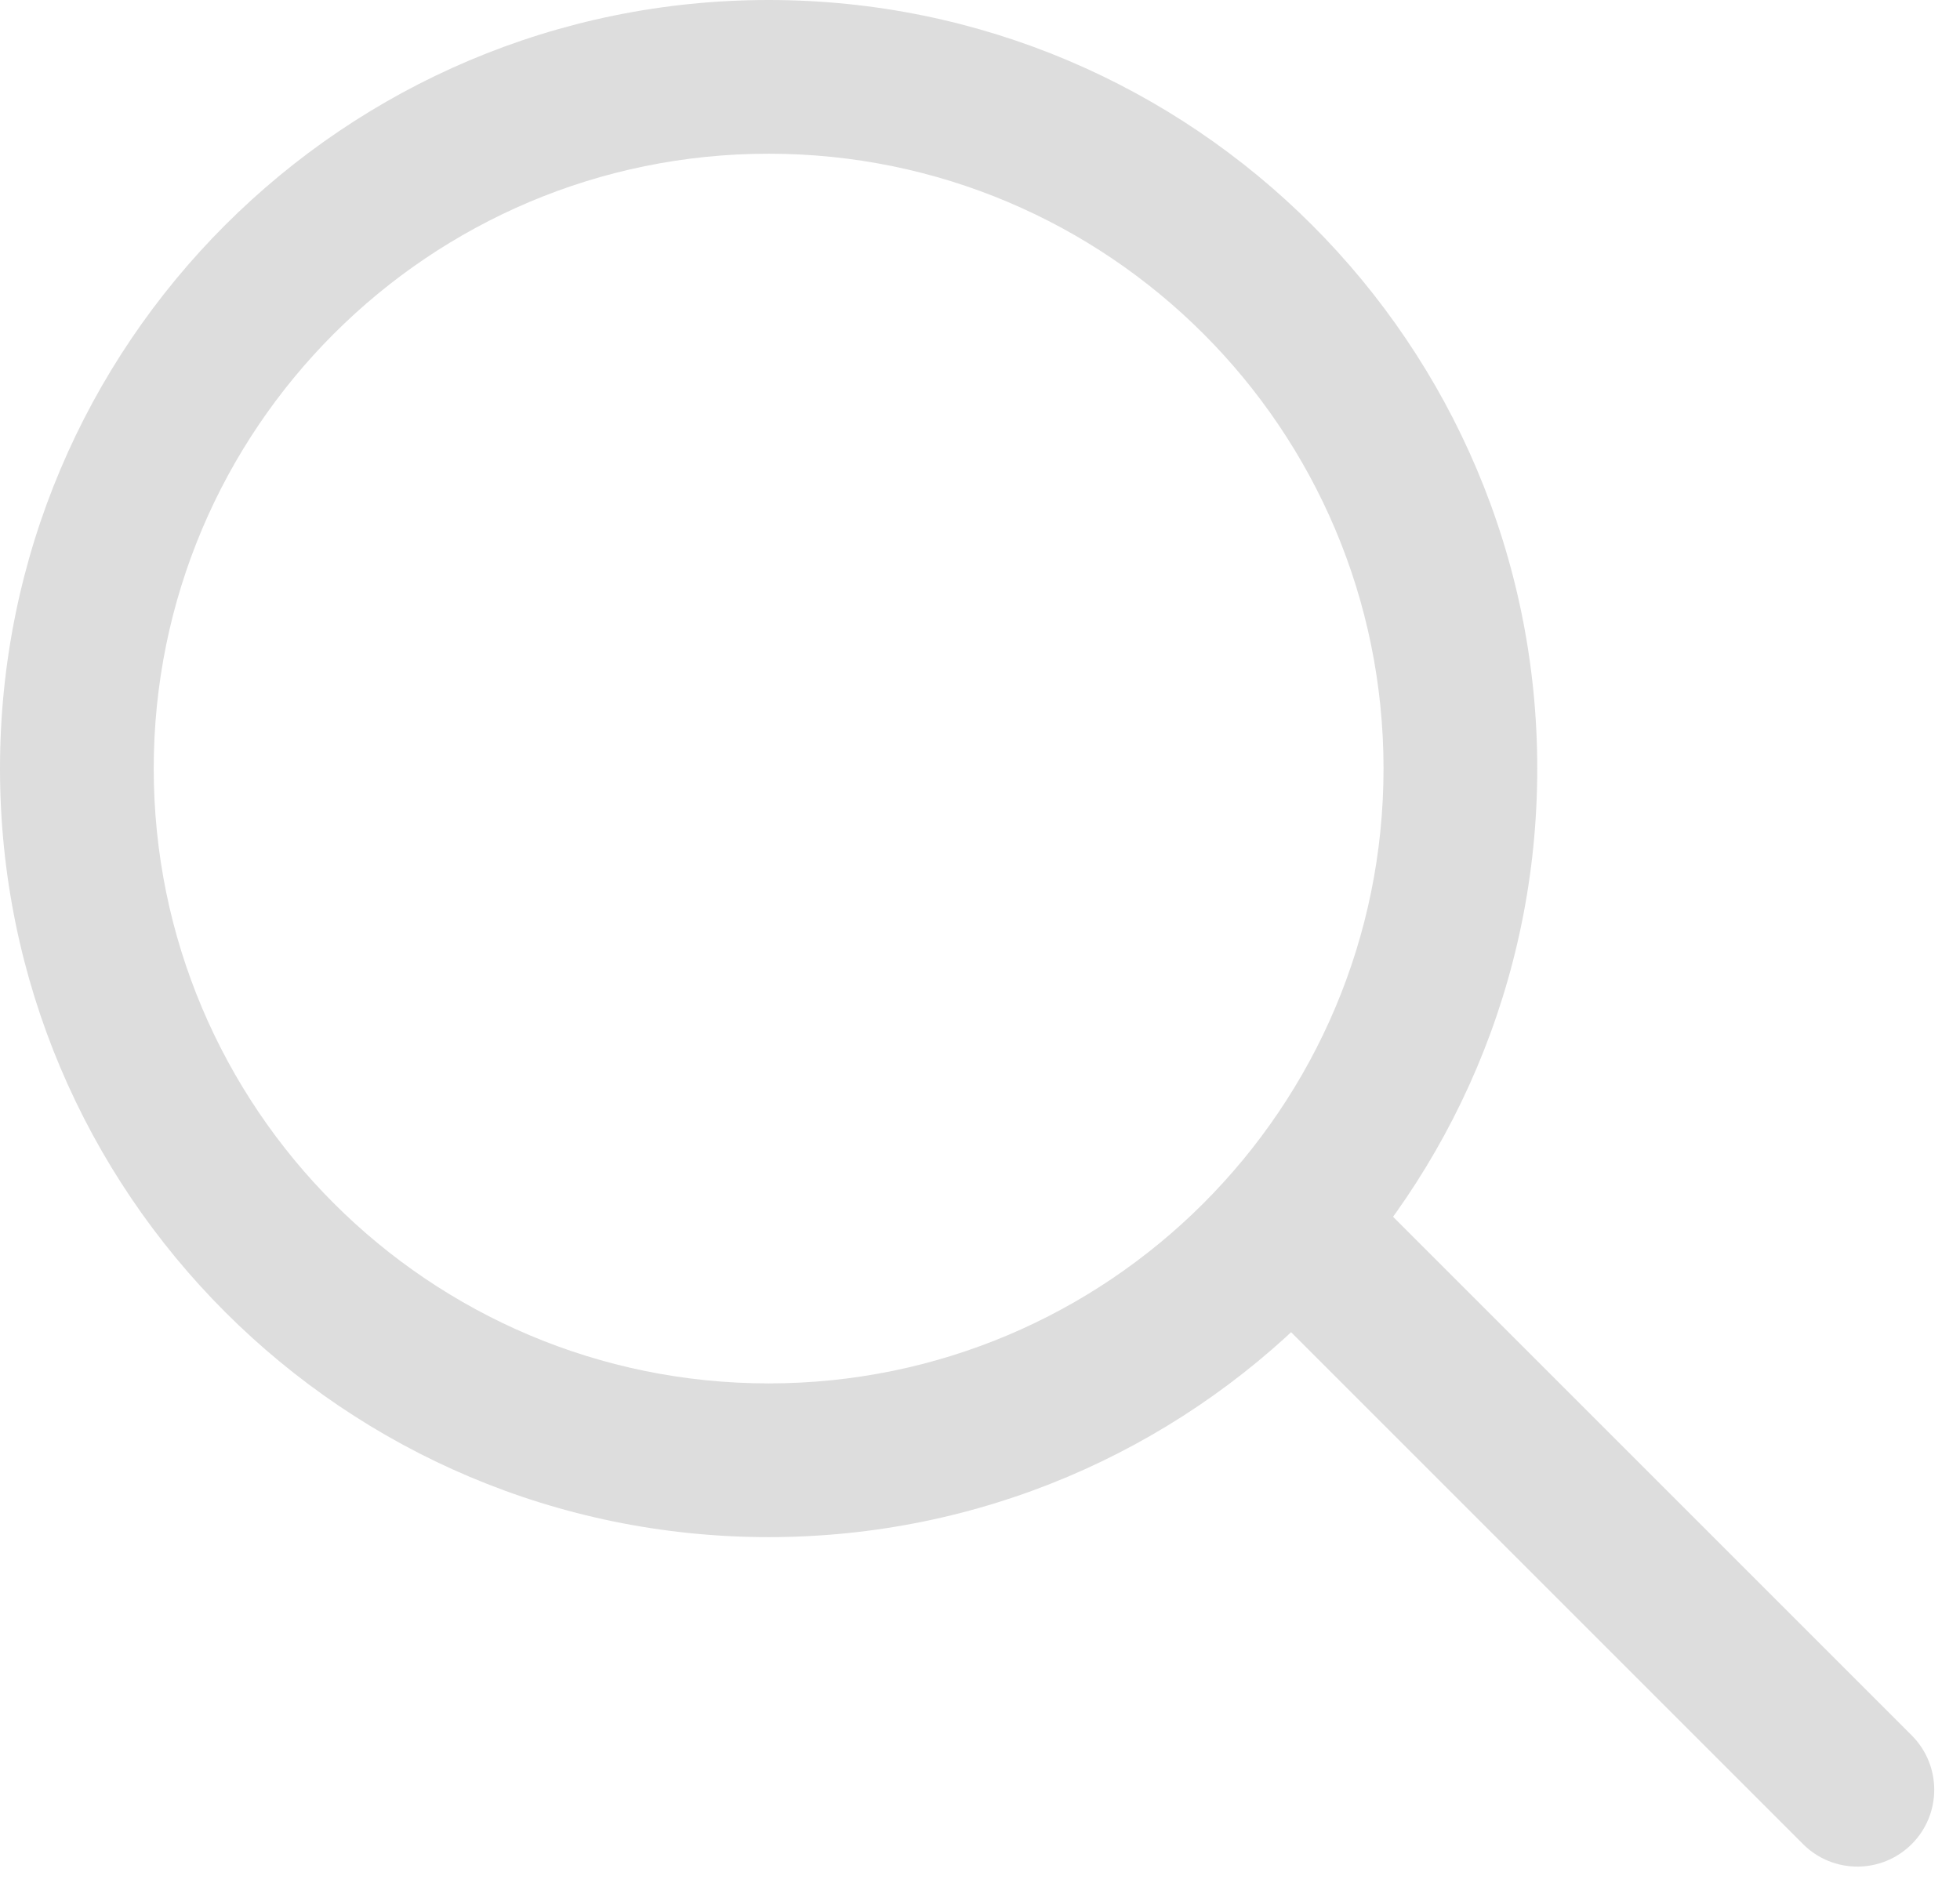
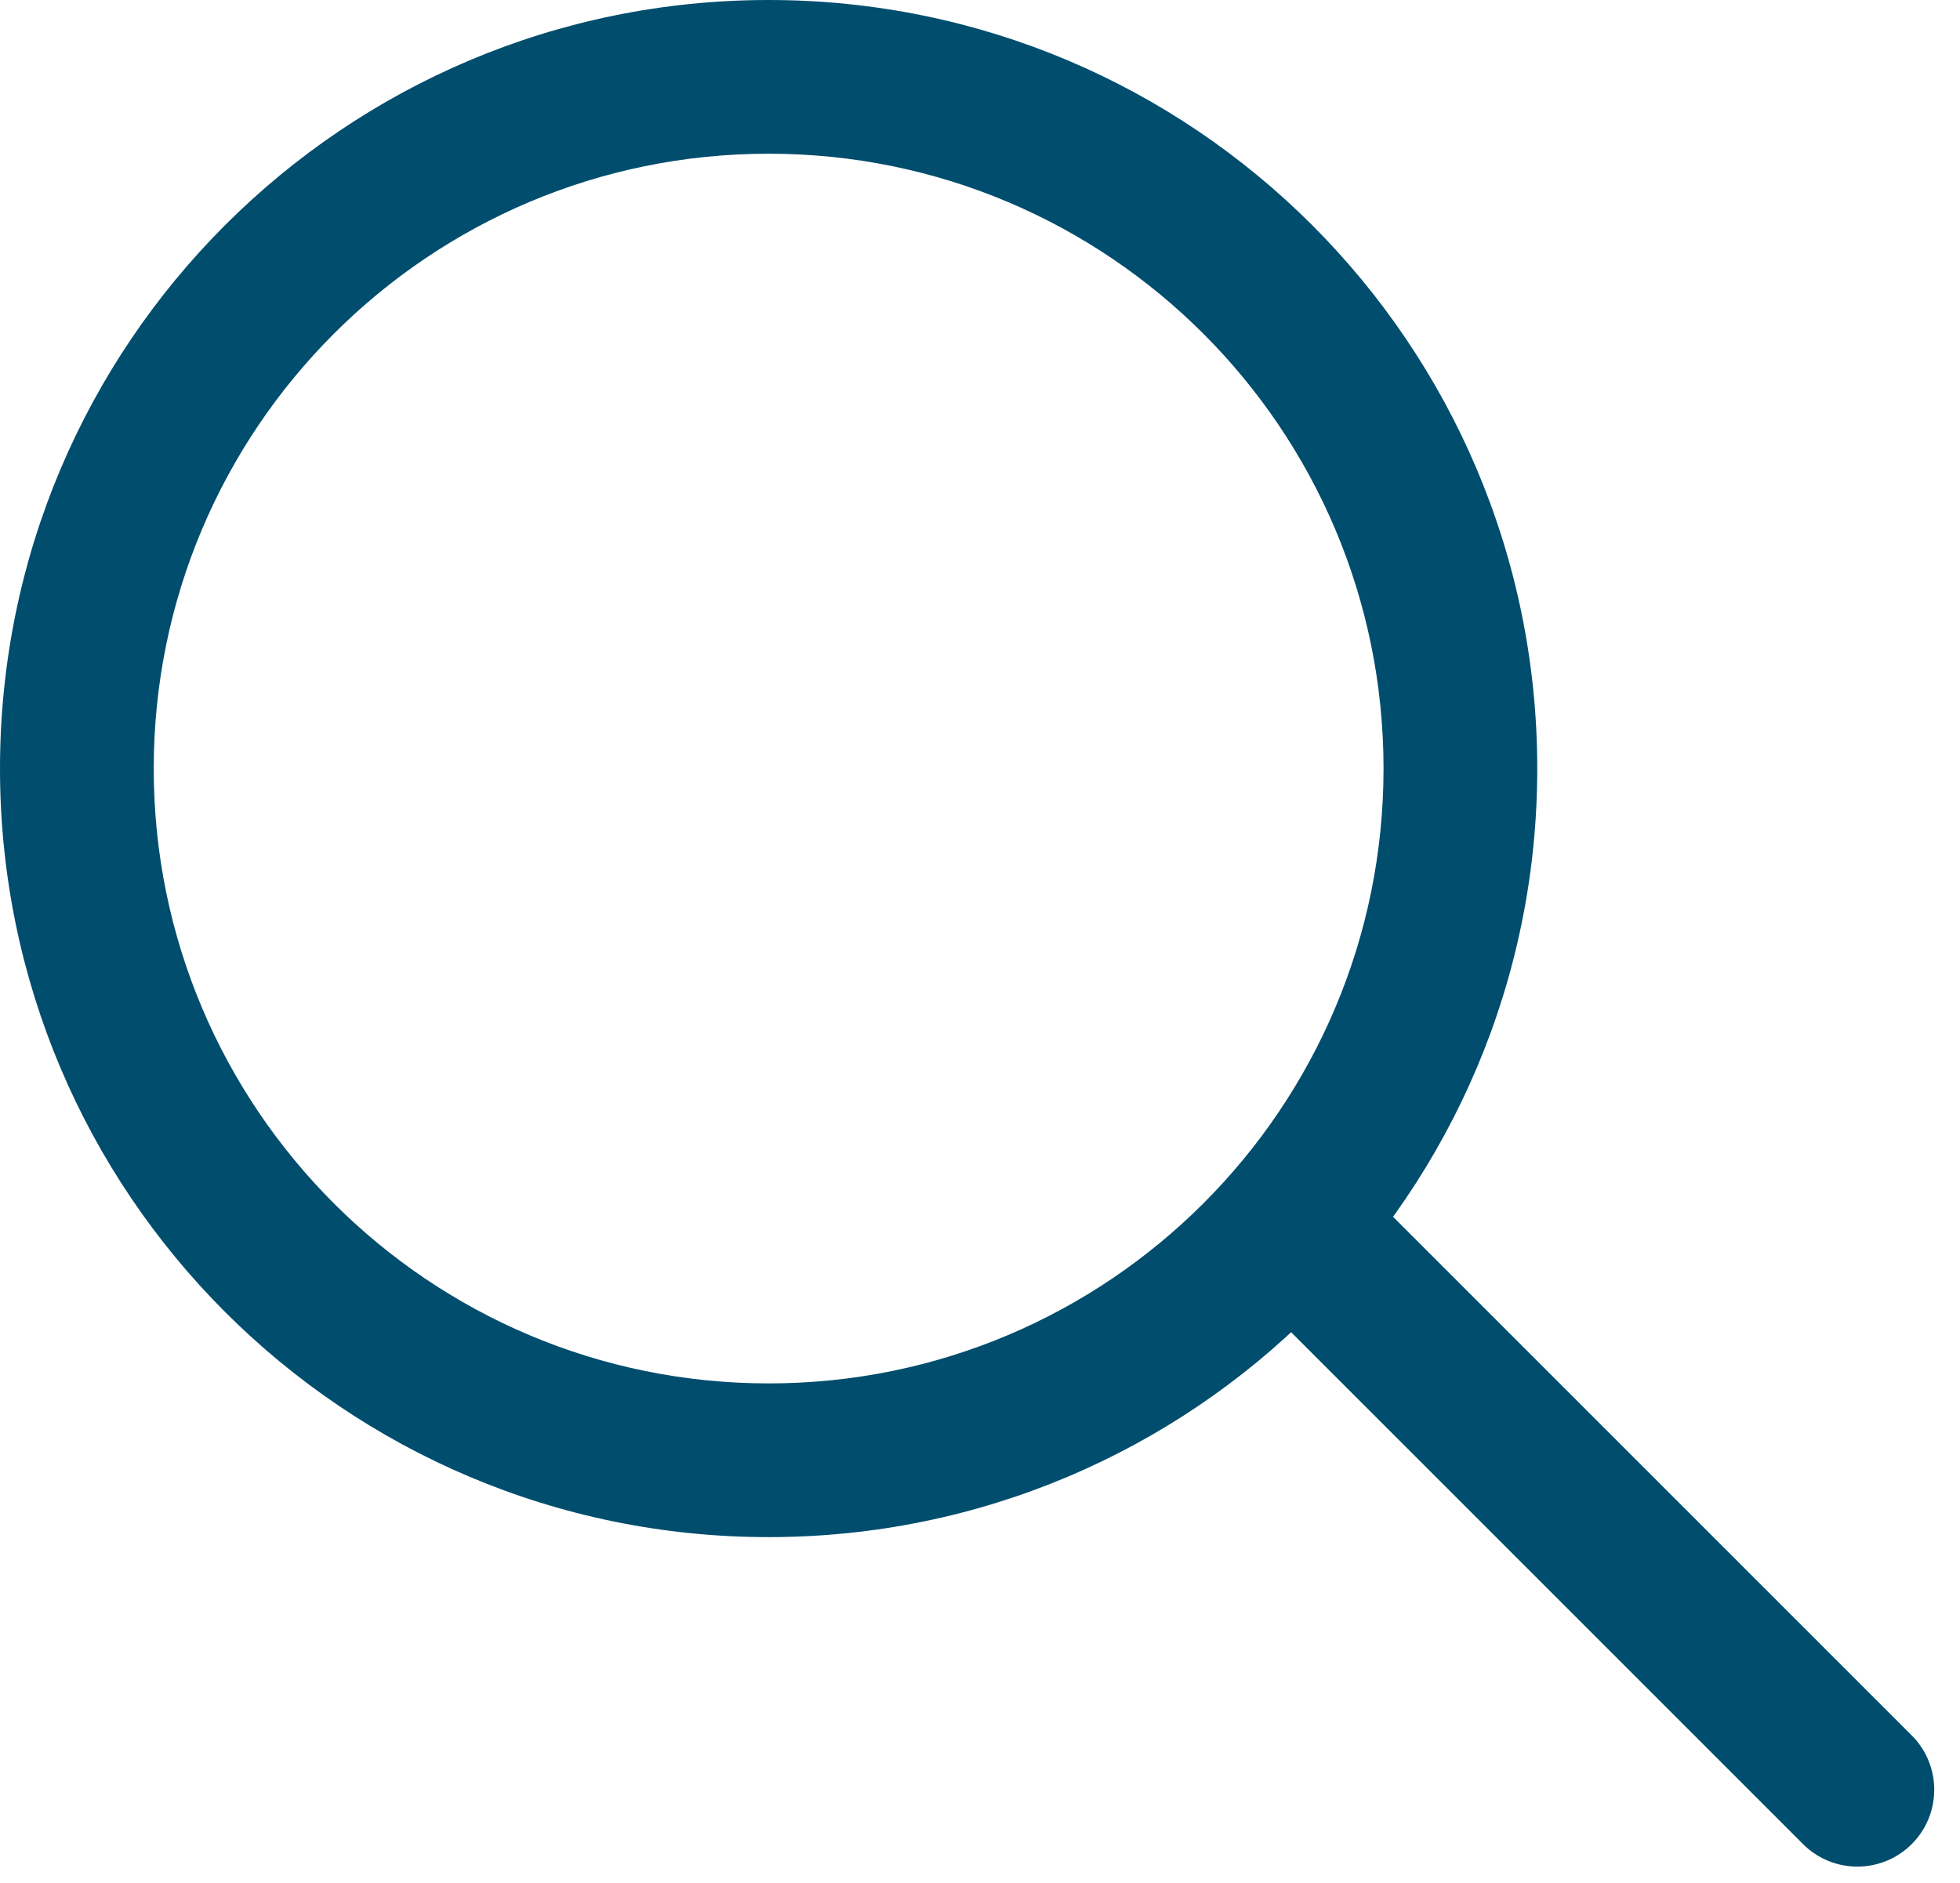
<svg xmlns="http://www.w3.org/2000/svg" width="51" height="49" fill="none">
-   <path fill="#DDD" d="M40 20c0 11.046-8.954 20-20 20S0 31.046 0 20 8.954 0 20 0s20 8.954 20 20ZM4 20c0 8.837 7.163 16 16 16s16-7.163 16-16S28.837 4 20 4 4 11.163 4 20Z" />
-   <path fill="#DDD" d="m31.359 32.432 2.828-2.829L49.744 45.16a2 2 0 0 1-2.829 2.828L31.36 32.432Z" />
+   <path fill="#014D6D" d="M40 20c0 11.046-8.954 20-20 20S0 31.046 0 20 8.954 0 20 0s20 8.954 20 20ZM4 20c0 8.837 7.163 16 16 16s16-7.163 16-16S28.837 4 20 4 4 11.163 4 20Z" />
+   <path fill="#014D6D" d="m31.359 32.432 2.828-2.829L49.744 45.16a2 2 0 0 1-2.829 2.828L31.36 32.432Z" />
</svg>
